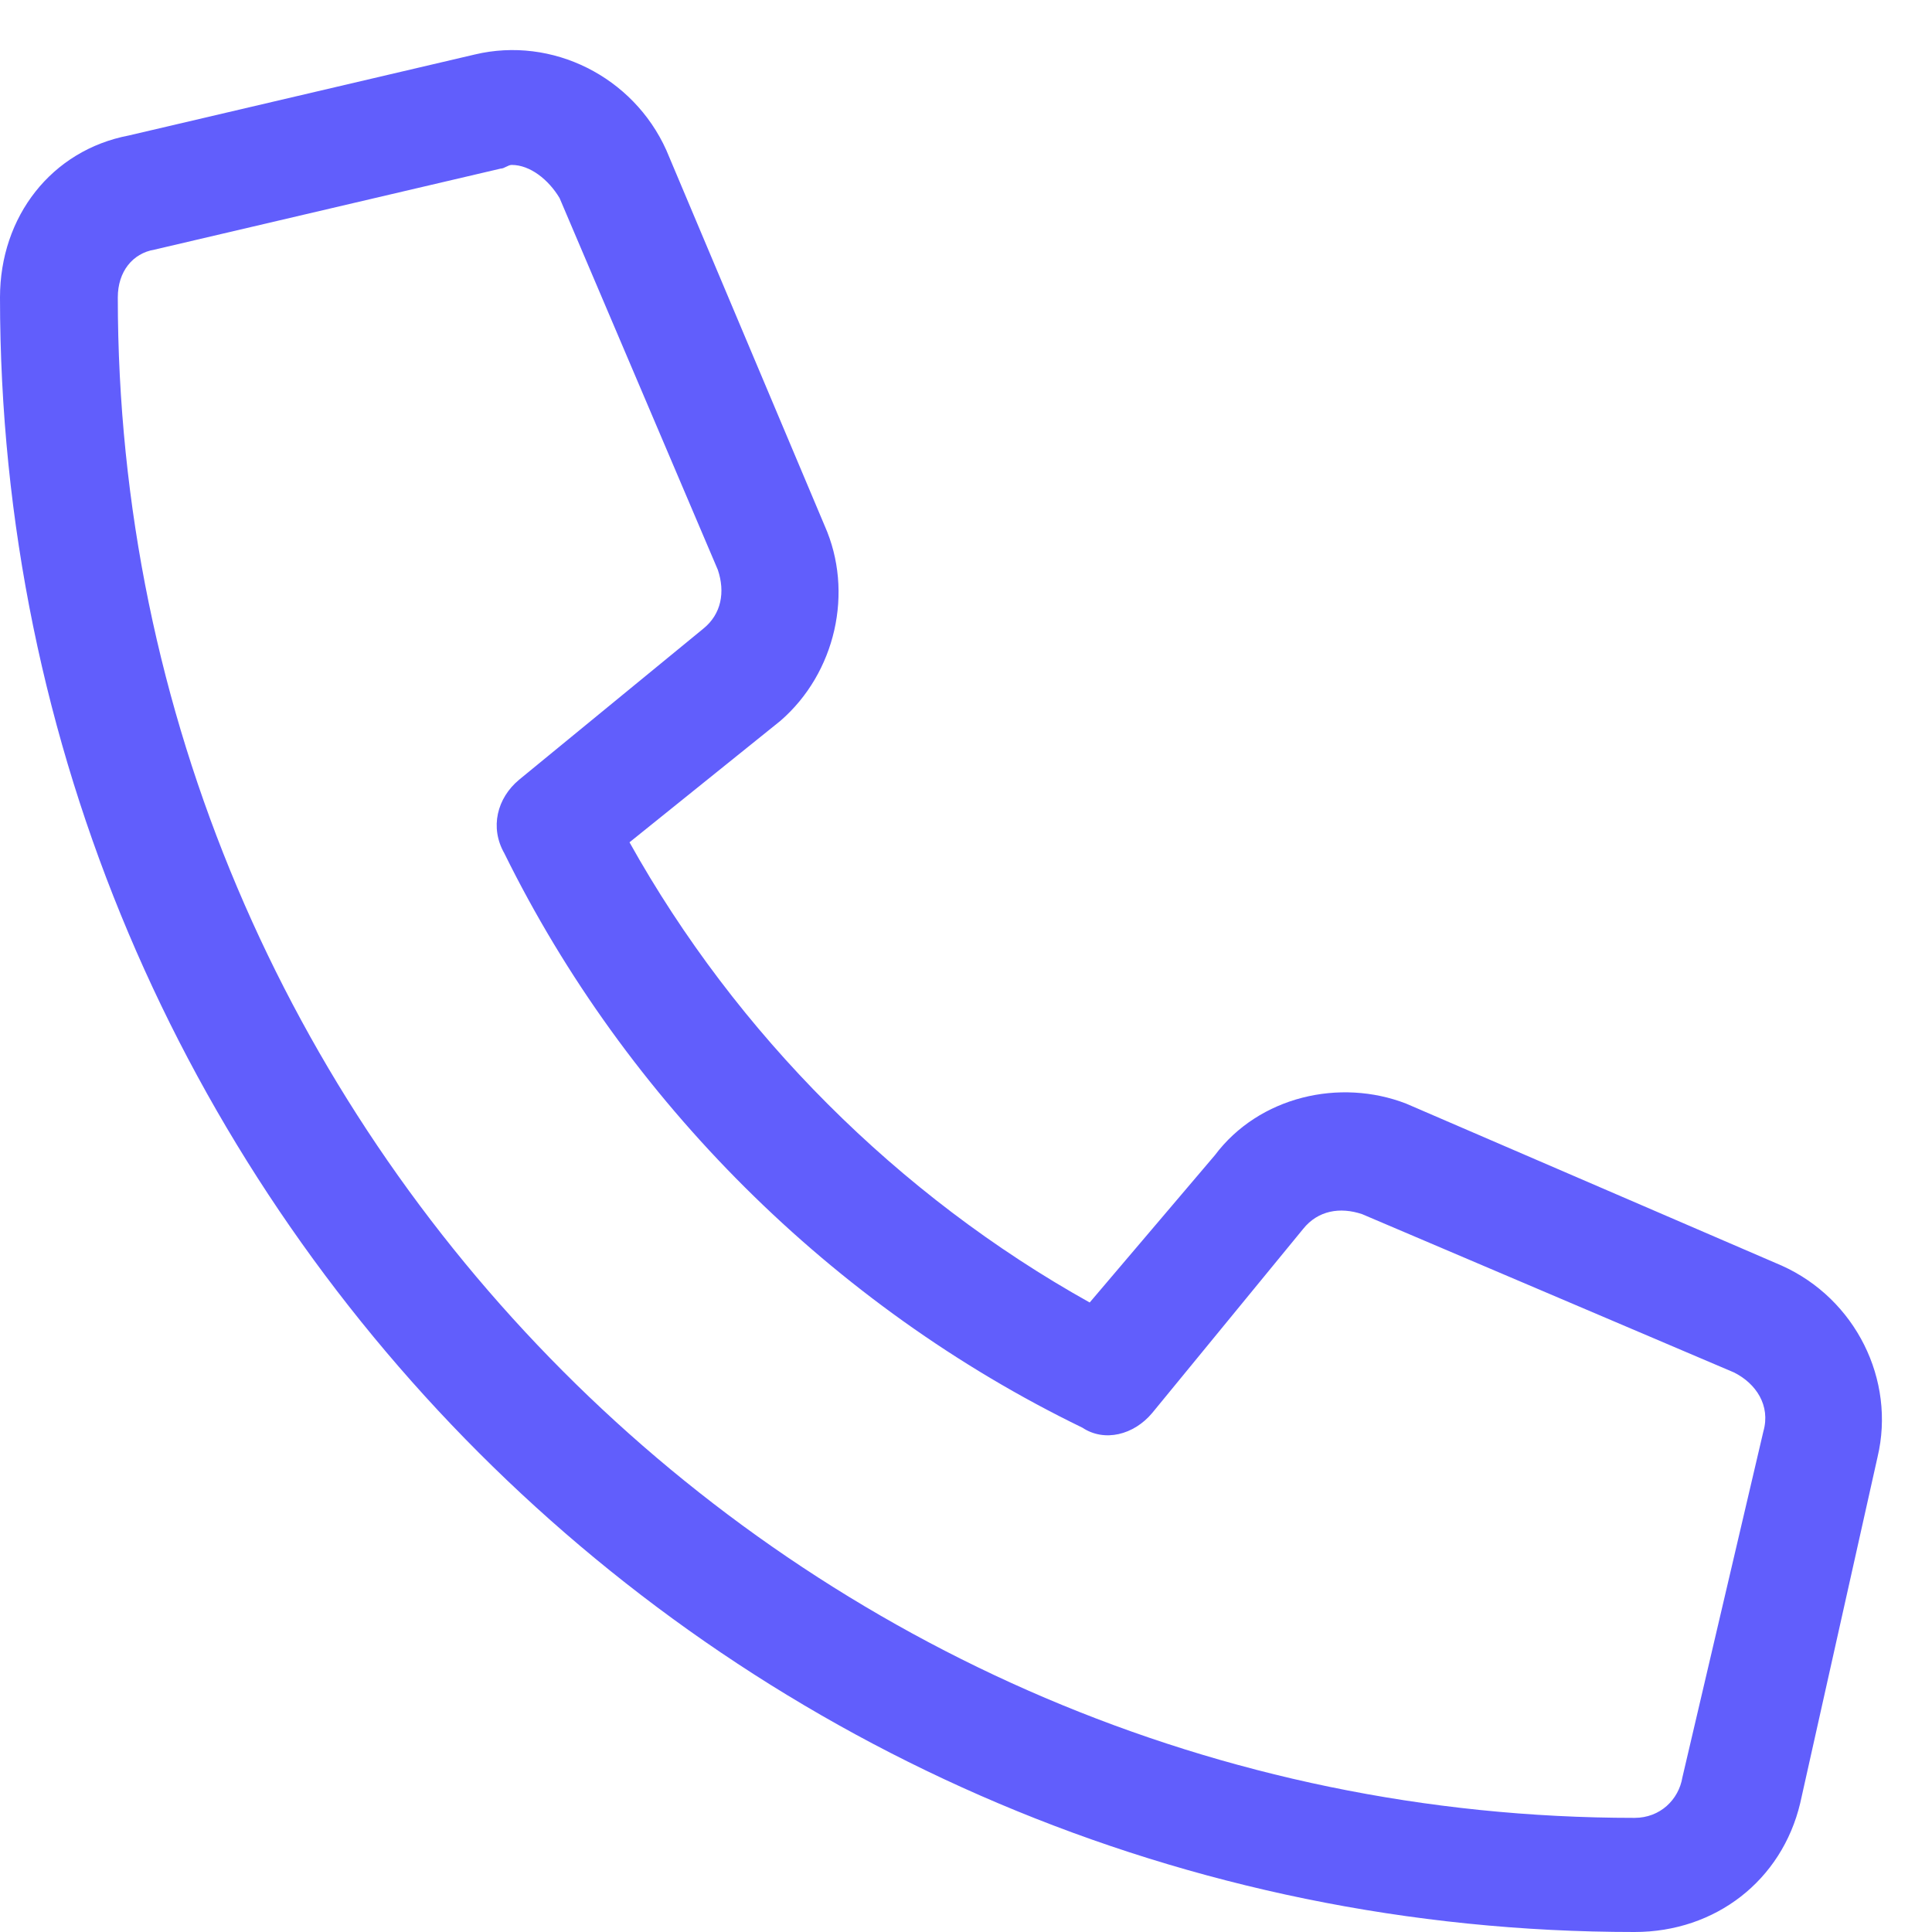
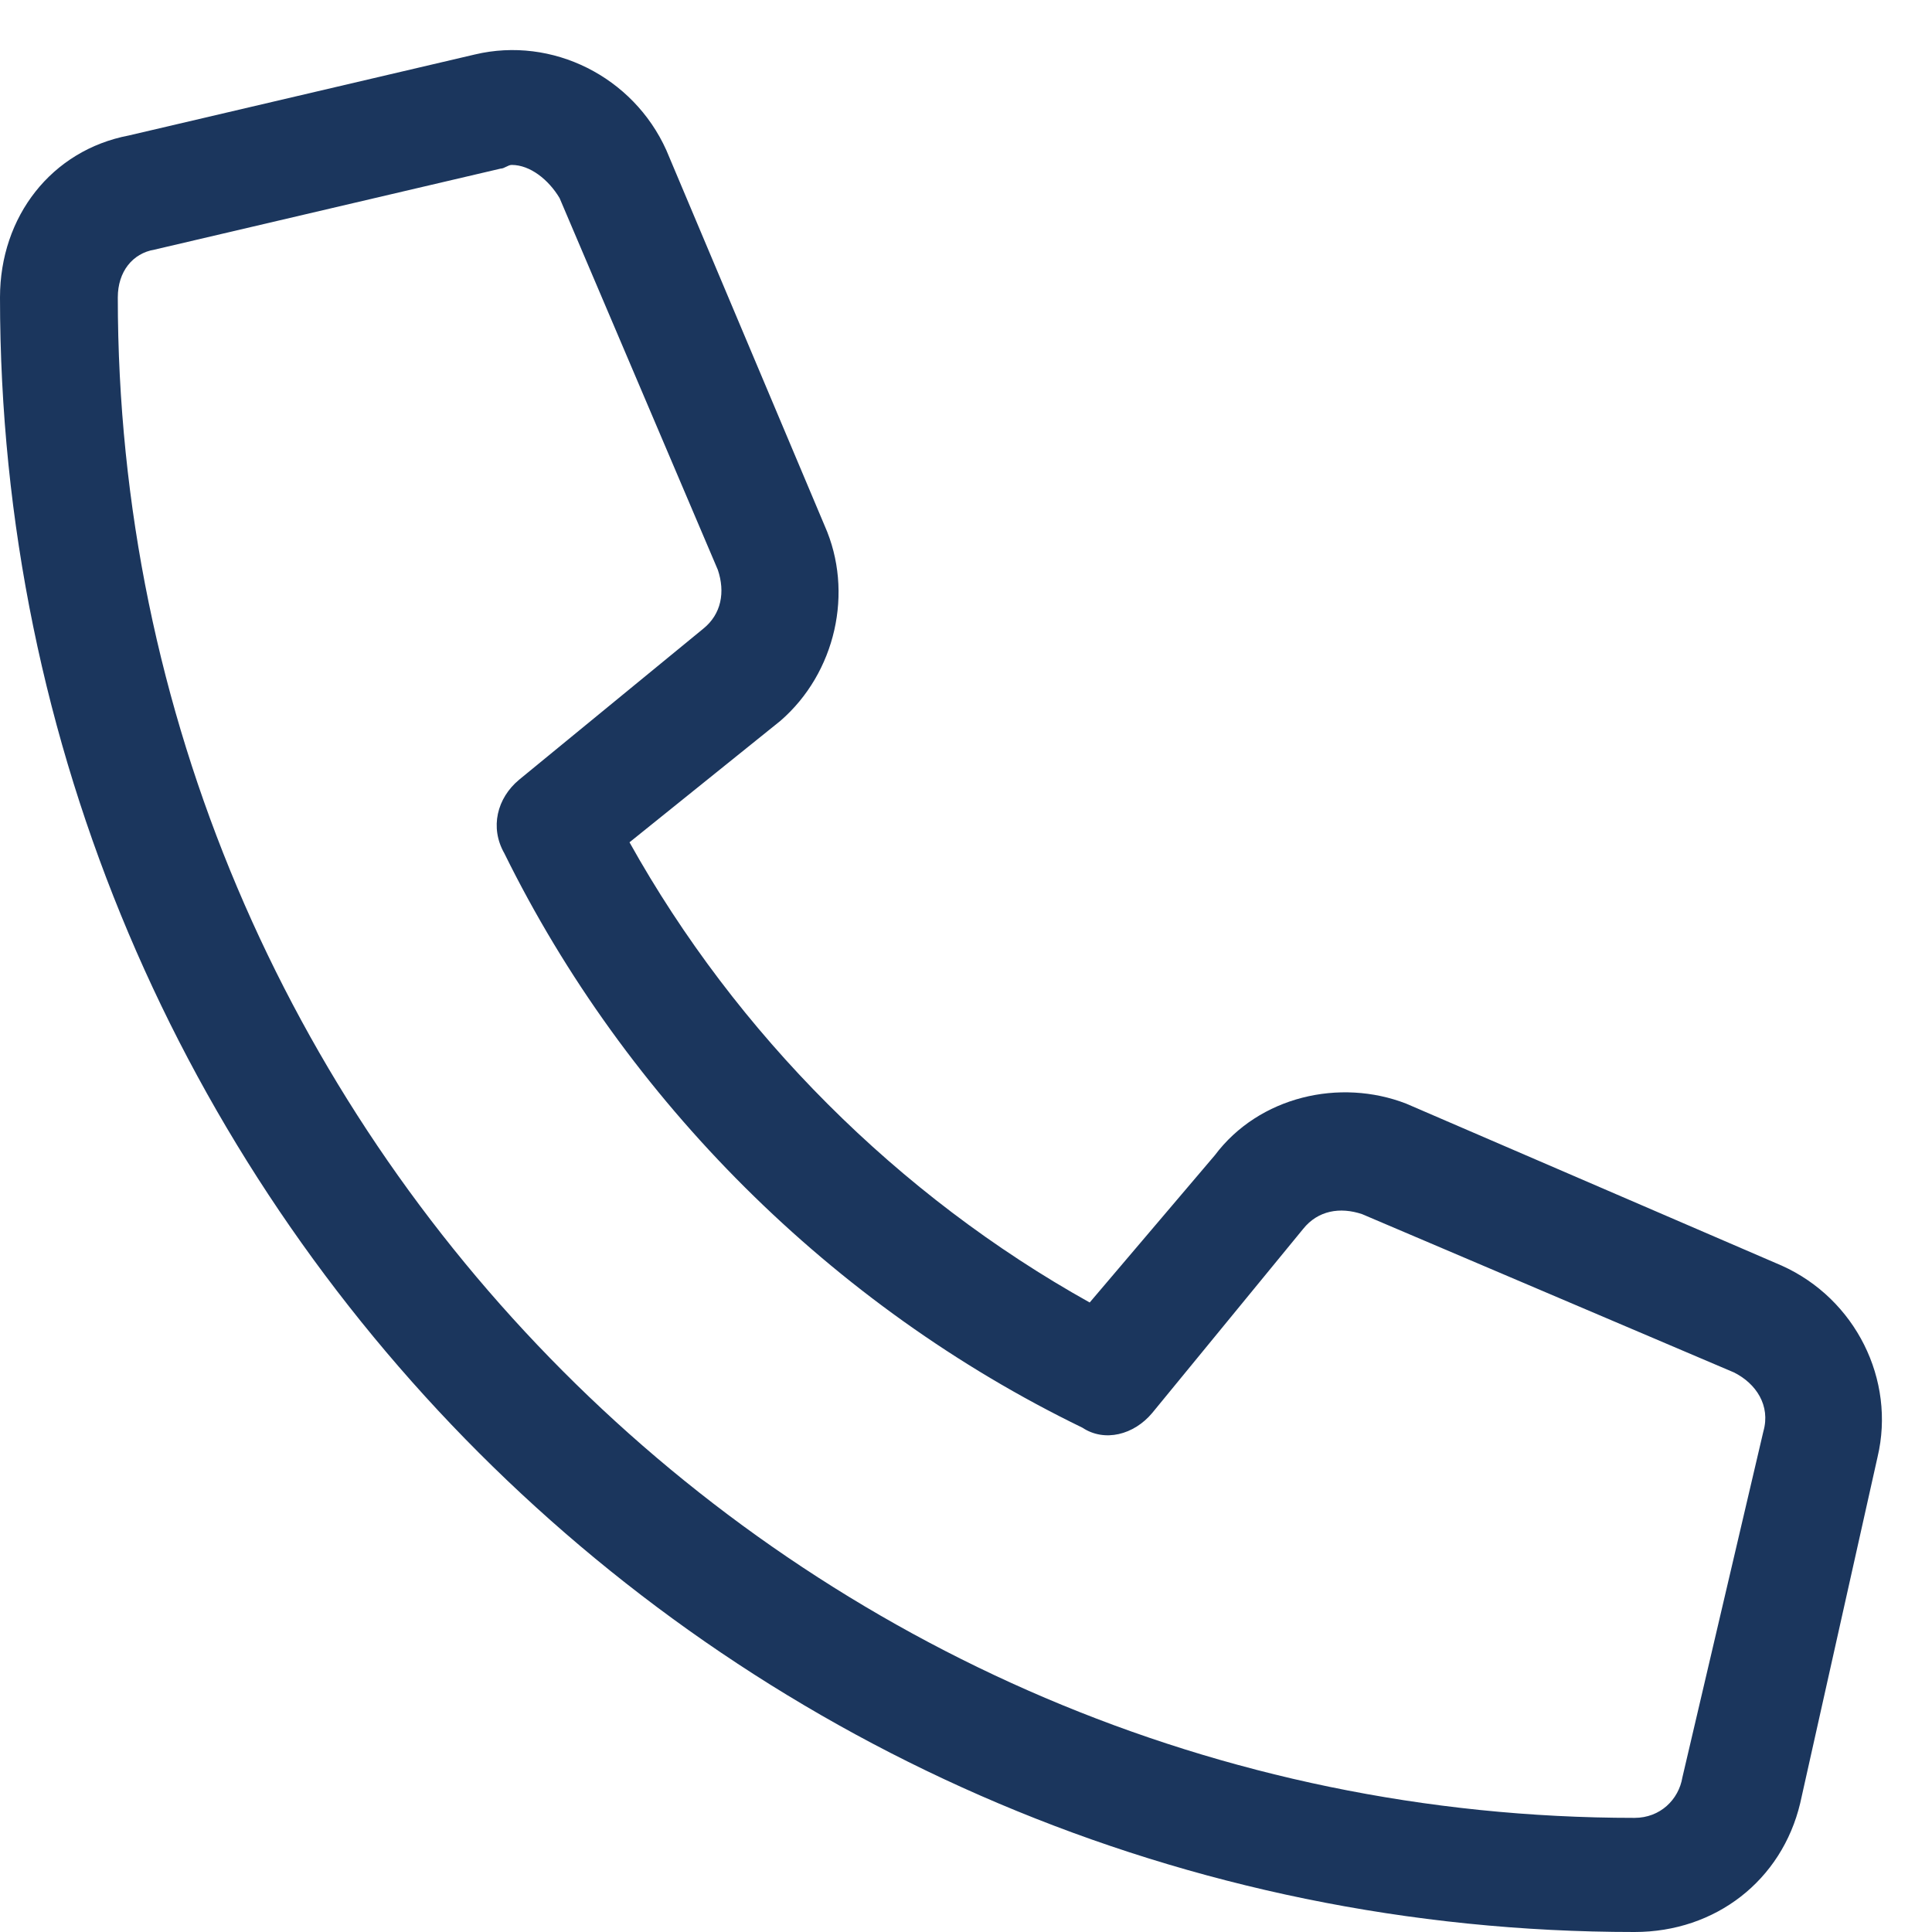
<svg xmlns="http://www.w3.org/2000/svg" width="41" height="41" viewBox="0 0 41 41" fill="none">
-   <path d="M37.812 26.859C39.375 27.562 40.234 29.281 39.844 30.922L38.203 38.266C37.812 39.906 36.406 41 34.688 41C15.547 41 0 25.453 0 6.312C0 4.594 1.094 3.188 2.734 2.875L10.078 1.156C11.719 0.766 13.438 1.625 14.141 3.188L17.5 11.156C18.125 12.562 17.734 14.281 16.562 15.297L13.359 17.875C15.625 21.938 19.062 25.375 23.125 27.641L25.781 24.516C26.719 23.266 28.438 22.875 29.844 23.422L37.812 26.859ZM35.703 37.719L37.422 30.375C37.578 29.828 37.266 29.359 36.797 29.125L28.906 25.766C28.438 25.609 27.969 25.688 27.656 26.078L24.453 29.984C24.062 30.453 23.438 30.609 22.969 30.297C17.656 27.719 13.281 23.344 10.703 18.109C10.391 17.562 10.547 16.938 11.016 16.547L14.922 13.344C15.312 13.031 15.391 12.562 15.234 12.094L11.875 4.203C11.641 3.812 11.25 3.5 10.859 3.5C10.781 3.5 10.703 3.578 10.625 3.578L3.281 5.297C2.812 5.375 2.5 5.766 2.5 6.312C2.5 24.047 16.953 38.578 34.688 38.578C35.234 38.578 35.625 38.188 35.703 37.719Z" fill="#615EFC" />
+   <path d="M37.812 26.859C39.375 27.562 40.234 29.281 39.844 30.922L38.203 38.266C37.812 39.906 36.406 41 34.688 41C15.547 41 0 25.453 0 6.312C0 4.594 1.094 3.188 2.734 2.875L10.078 1.156C11.719 0.766 13.438 1.625 14.141 3.188L17.5 11.156C18.125 12.562 17.734 14.281 16.562 15.297L13.359 17.875C15.625 21.938 19.062 25.375 23.125 27.641L25.781 24.516C26.719 23.266 28.438 22.875 29.844 23.422L37.812 26.859ZM35.703 37.719L37.422 30.375C37.578 29.828 37.266 29.359 36.797 29.125L28.906 25.766C28.438 25.609 27.969 25.688 27.656 26.078L24.453 29.984C24.062 30.453 23.438 30.609 22.969 30.297C17.656 27.719 13.281 23.344 10.703 18.109C10.391 17.562 10.547 16.938 11.016 16.547L14.922 13.344C15.312 13.031 15.391 12.562 15.234 12.094L11.875 4.203C11.641 3.812 11.25 3.5 10.859 3.5C10.781 3.5 10.703 3.578 10.625 3.578L3.281 5.297C2.812 5.375 2.5 5.766 2.5 6.312C2.5 24.047 16.953 38.578 34.688 38.578C35.234 38.578 35.625 38.188 35.703 37.719Z" fill="#1B365D" />
</svg>
